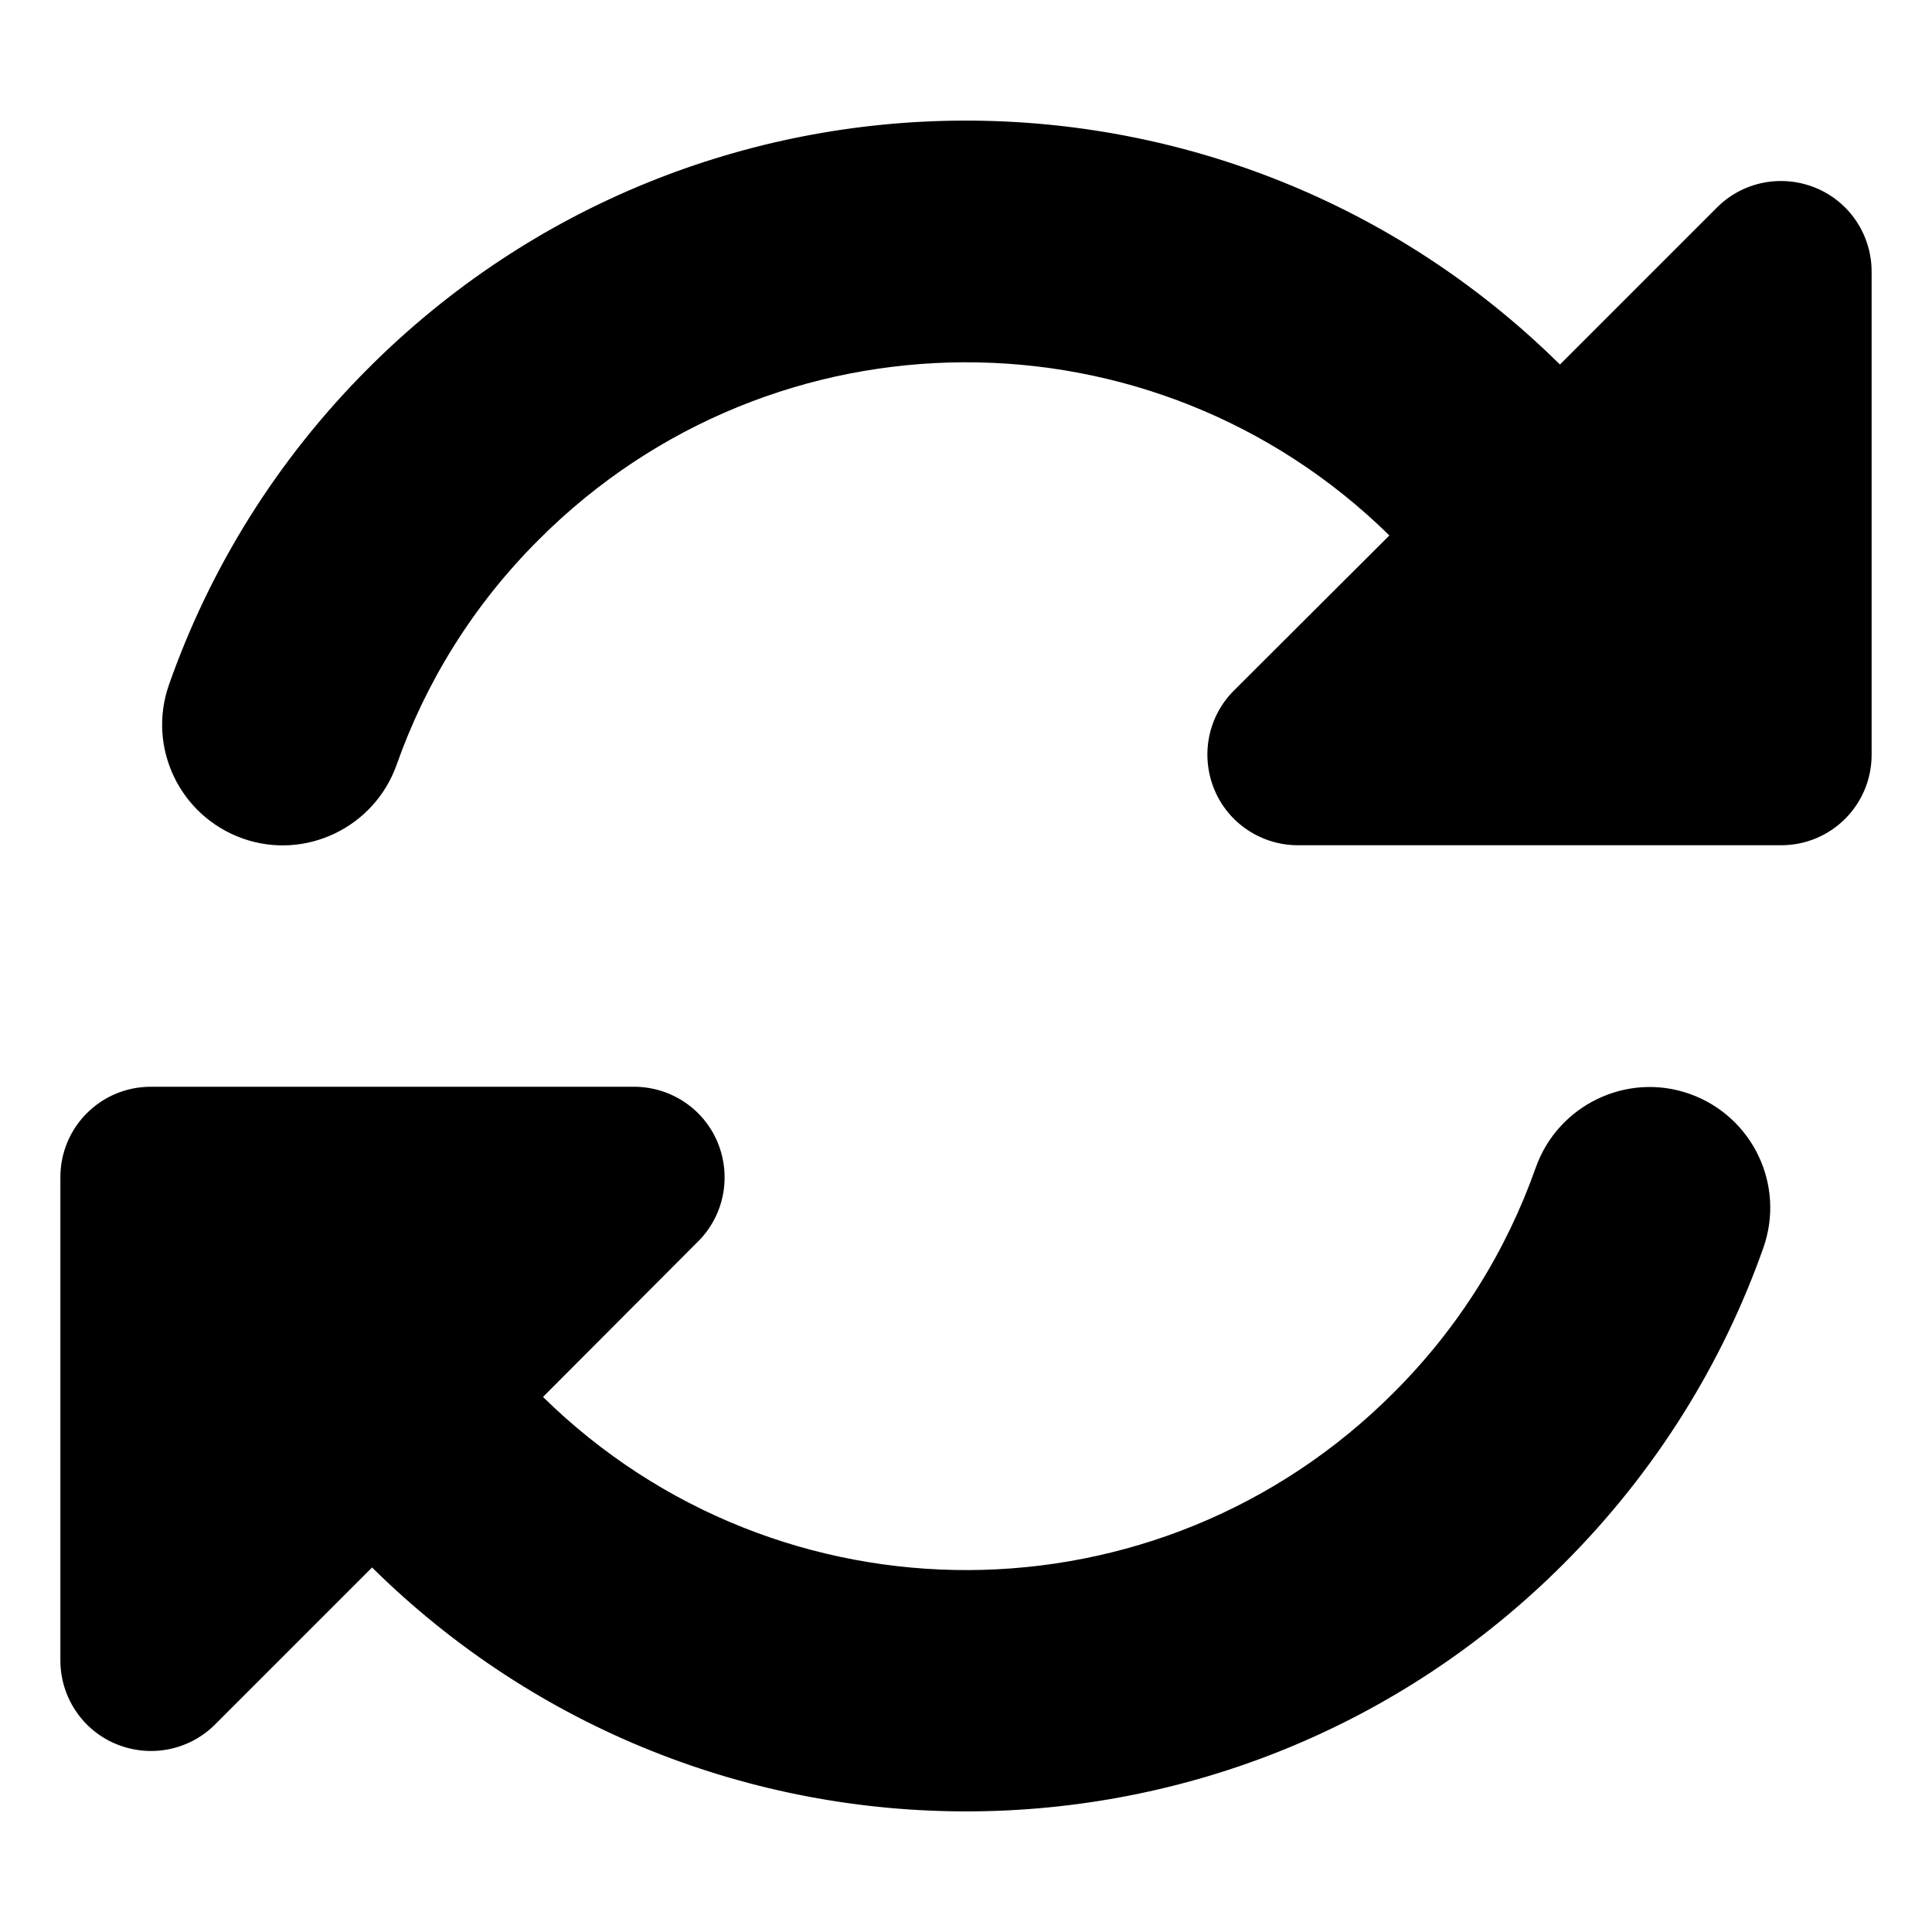
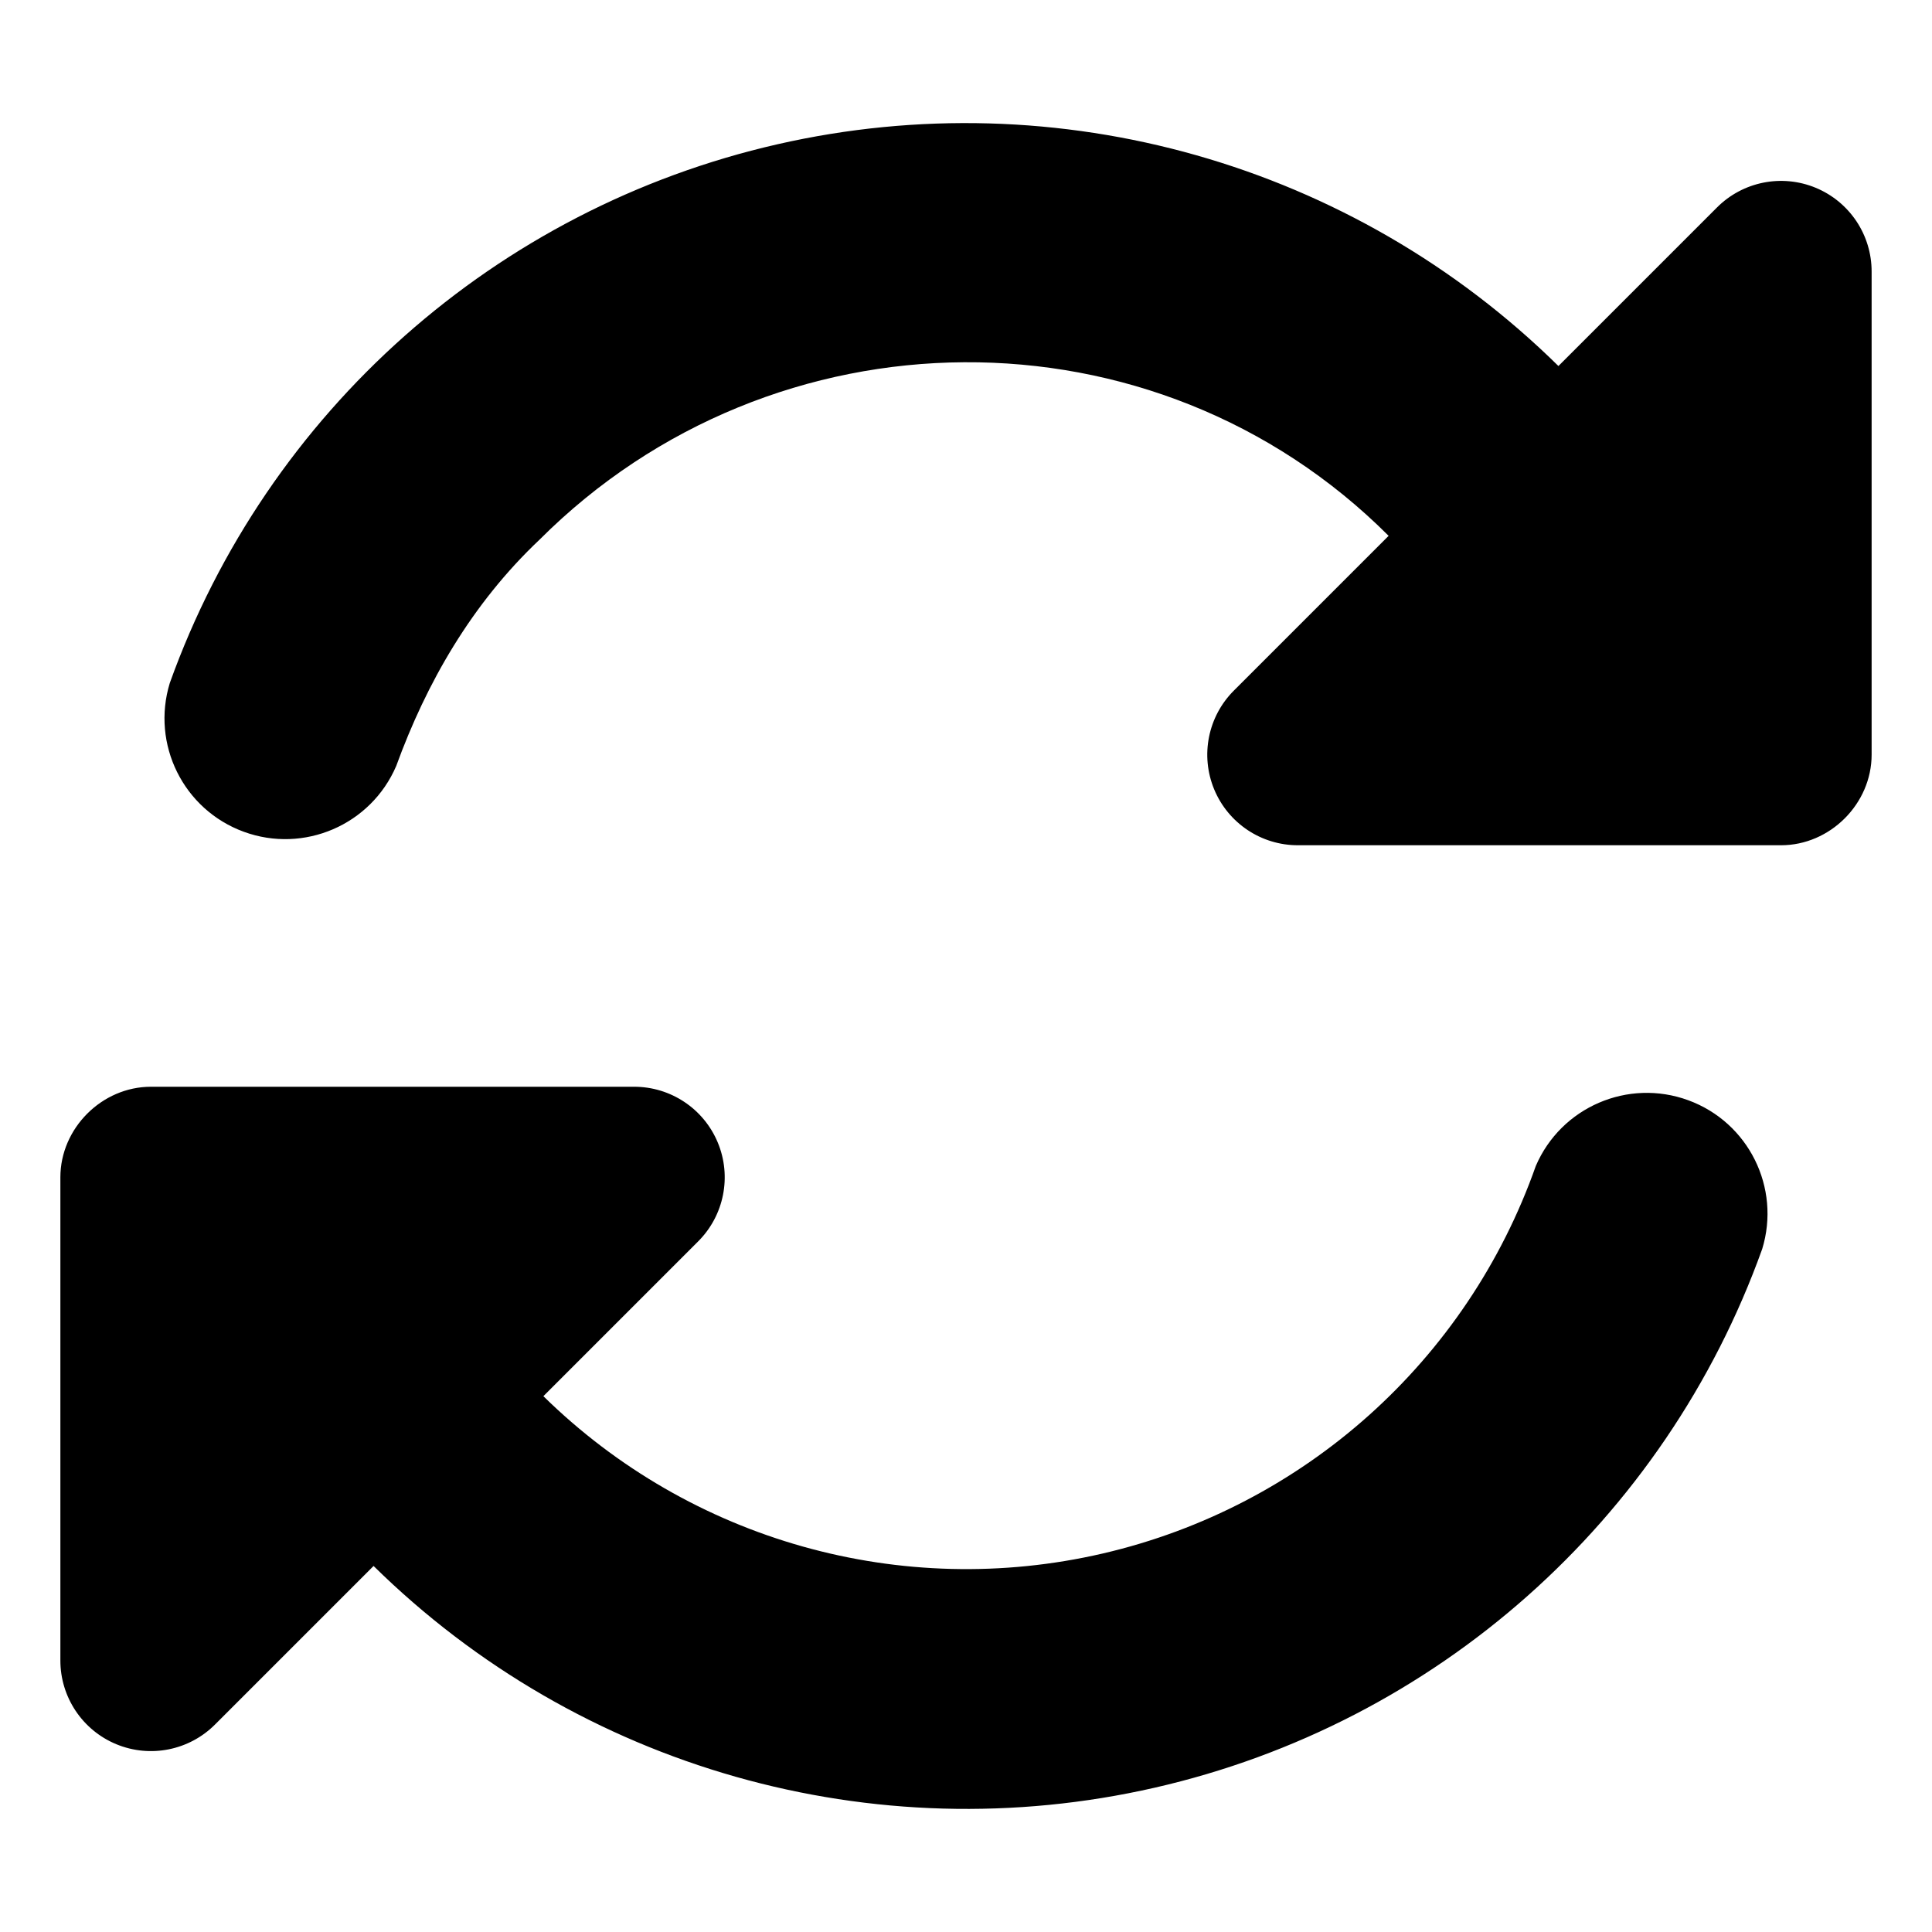
<svg xmlns="http://www.w3.org/2000/svg" viewBox="0 0 512 512">
-   <path fill="#000000" d="M142.9 142.9c62.2-62.2 162.7-62.5 225.3-1L327 183c-6.9 6.9-8.9 17.2-5.2 26.2S334.3 224 344 224h128c13.3 0 24-10.7 24-24V72c0-9.7-5.8-18.5-14.8-22.2S461.9 48.1 455 55l-41.6 41.6c-87.6-86.5-228.7-86.2-315.8 1-24.4 24.4-42 53.1-52.8 83.8-5.9 16.7 2.9 34.9 19.5 40.8s34.9-2.9 40.8-19.5c7.7-21.8 20.2-42.3 37.8-59.8zM16 312v128c0 9.7 5.8 18.5 14.8 22.2s19.3 1.7 26.2-5.2l41.6-41.6c87.6 86.5 228.7 86.2 315.8-1 24.4-24.4 42.1-53.1 52.9-83.7 5.9-16.7-2.9-34.9-19.5-40.8s-34.9 2.9-40.8 19.5c-7.7 21.8-20.2 42.3-37.8 59.8-62.2 62.2-162.7 62.5-225.3 1L185 329c6.9-6.9 8.9-17.2 5.2-26.2S177.7 288 168 288H40c-13.3 0-24 10.7-24 24z" />
+   <path d="M143 143c62-62 163-63 225-1l-41 41a24 24 0 0 0 17 41h128c13 0 24-11 24-24V72a24 24 0 0 0-41-17l-42 42a224 224 0 0 0-368 84 32 32 0 0 0 60 22c8-22 20-43 38-60zM16 312v128a24 24 0 0 0 41 17l42-42a224 224 0 0 0 368-84 32 32 0 0 0-60-22 160 160 0 0 1-263 61l41-41a24 24 0 0 0-17-41H40c-13 0-24 11-24 24z" />
</svg>
